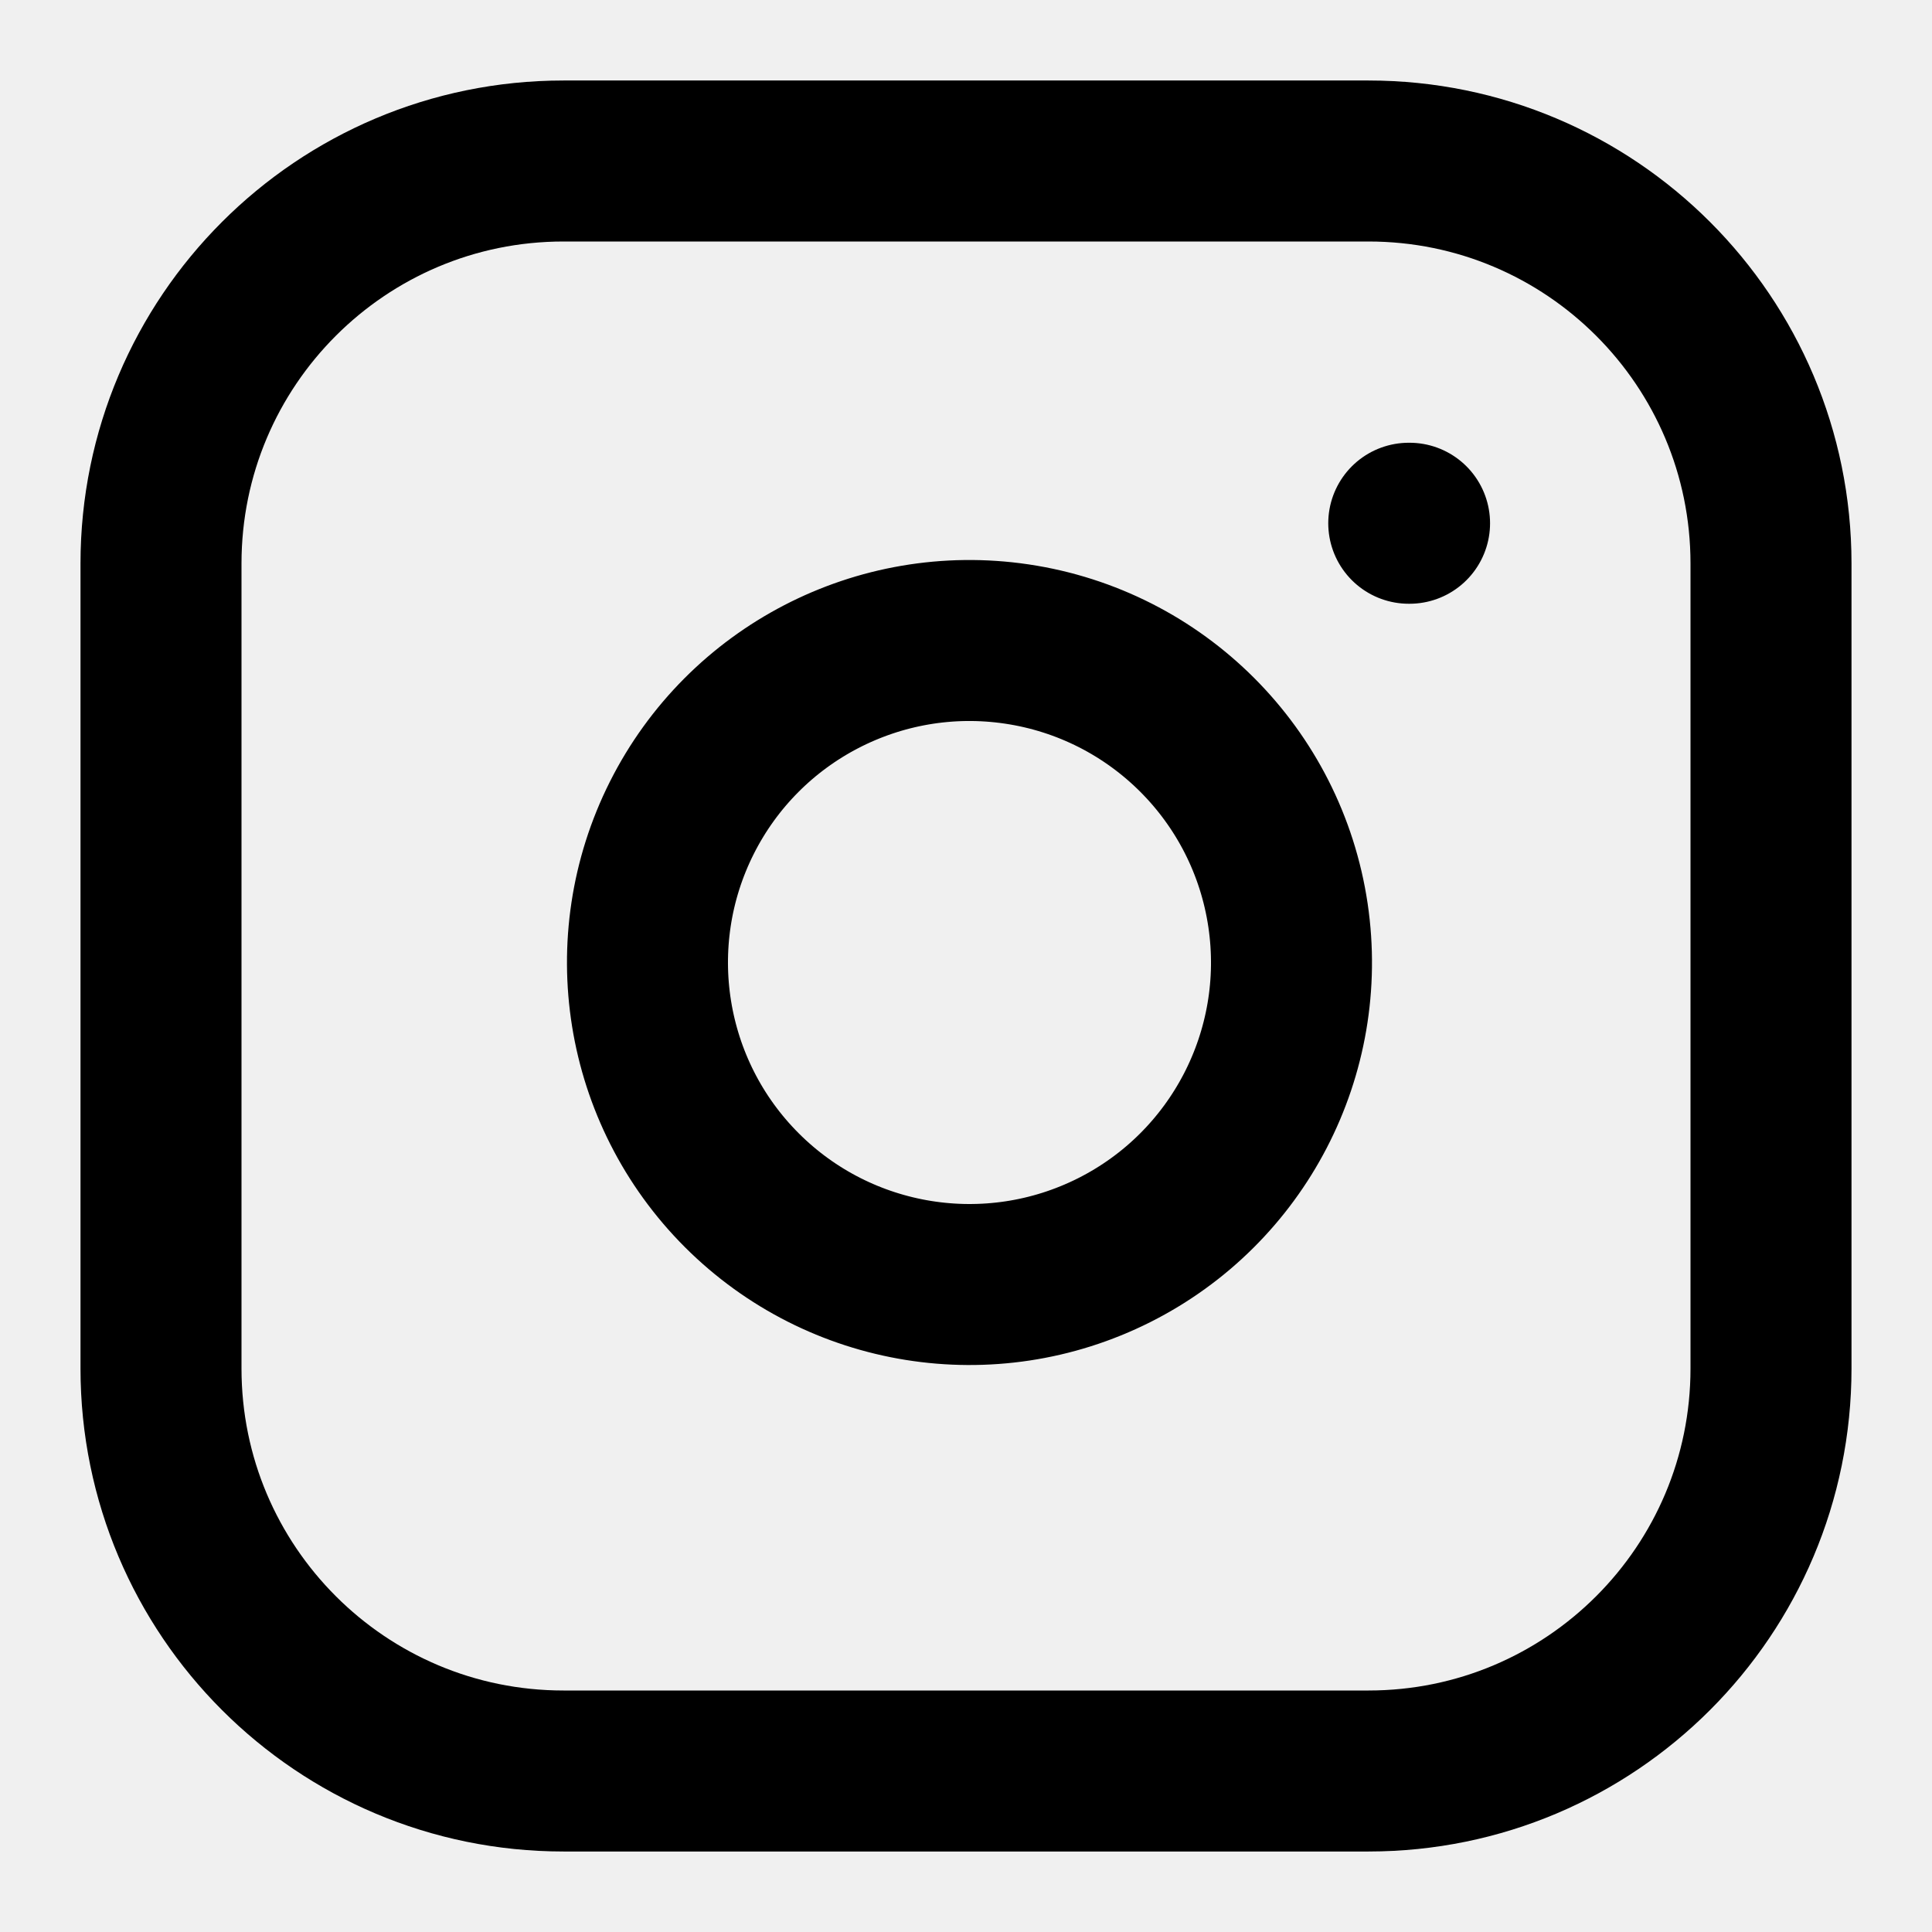
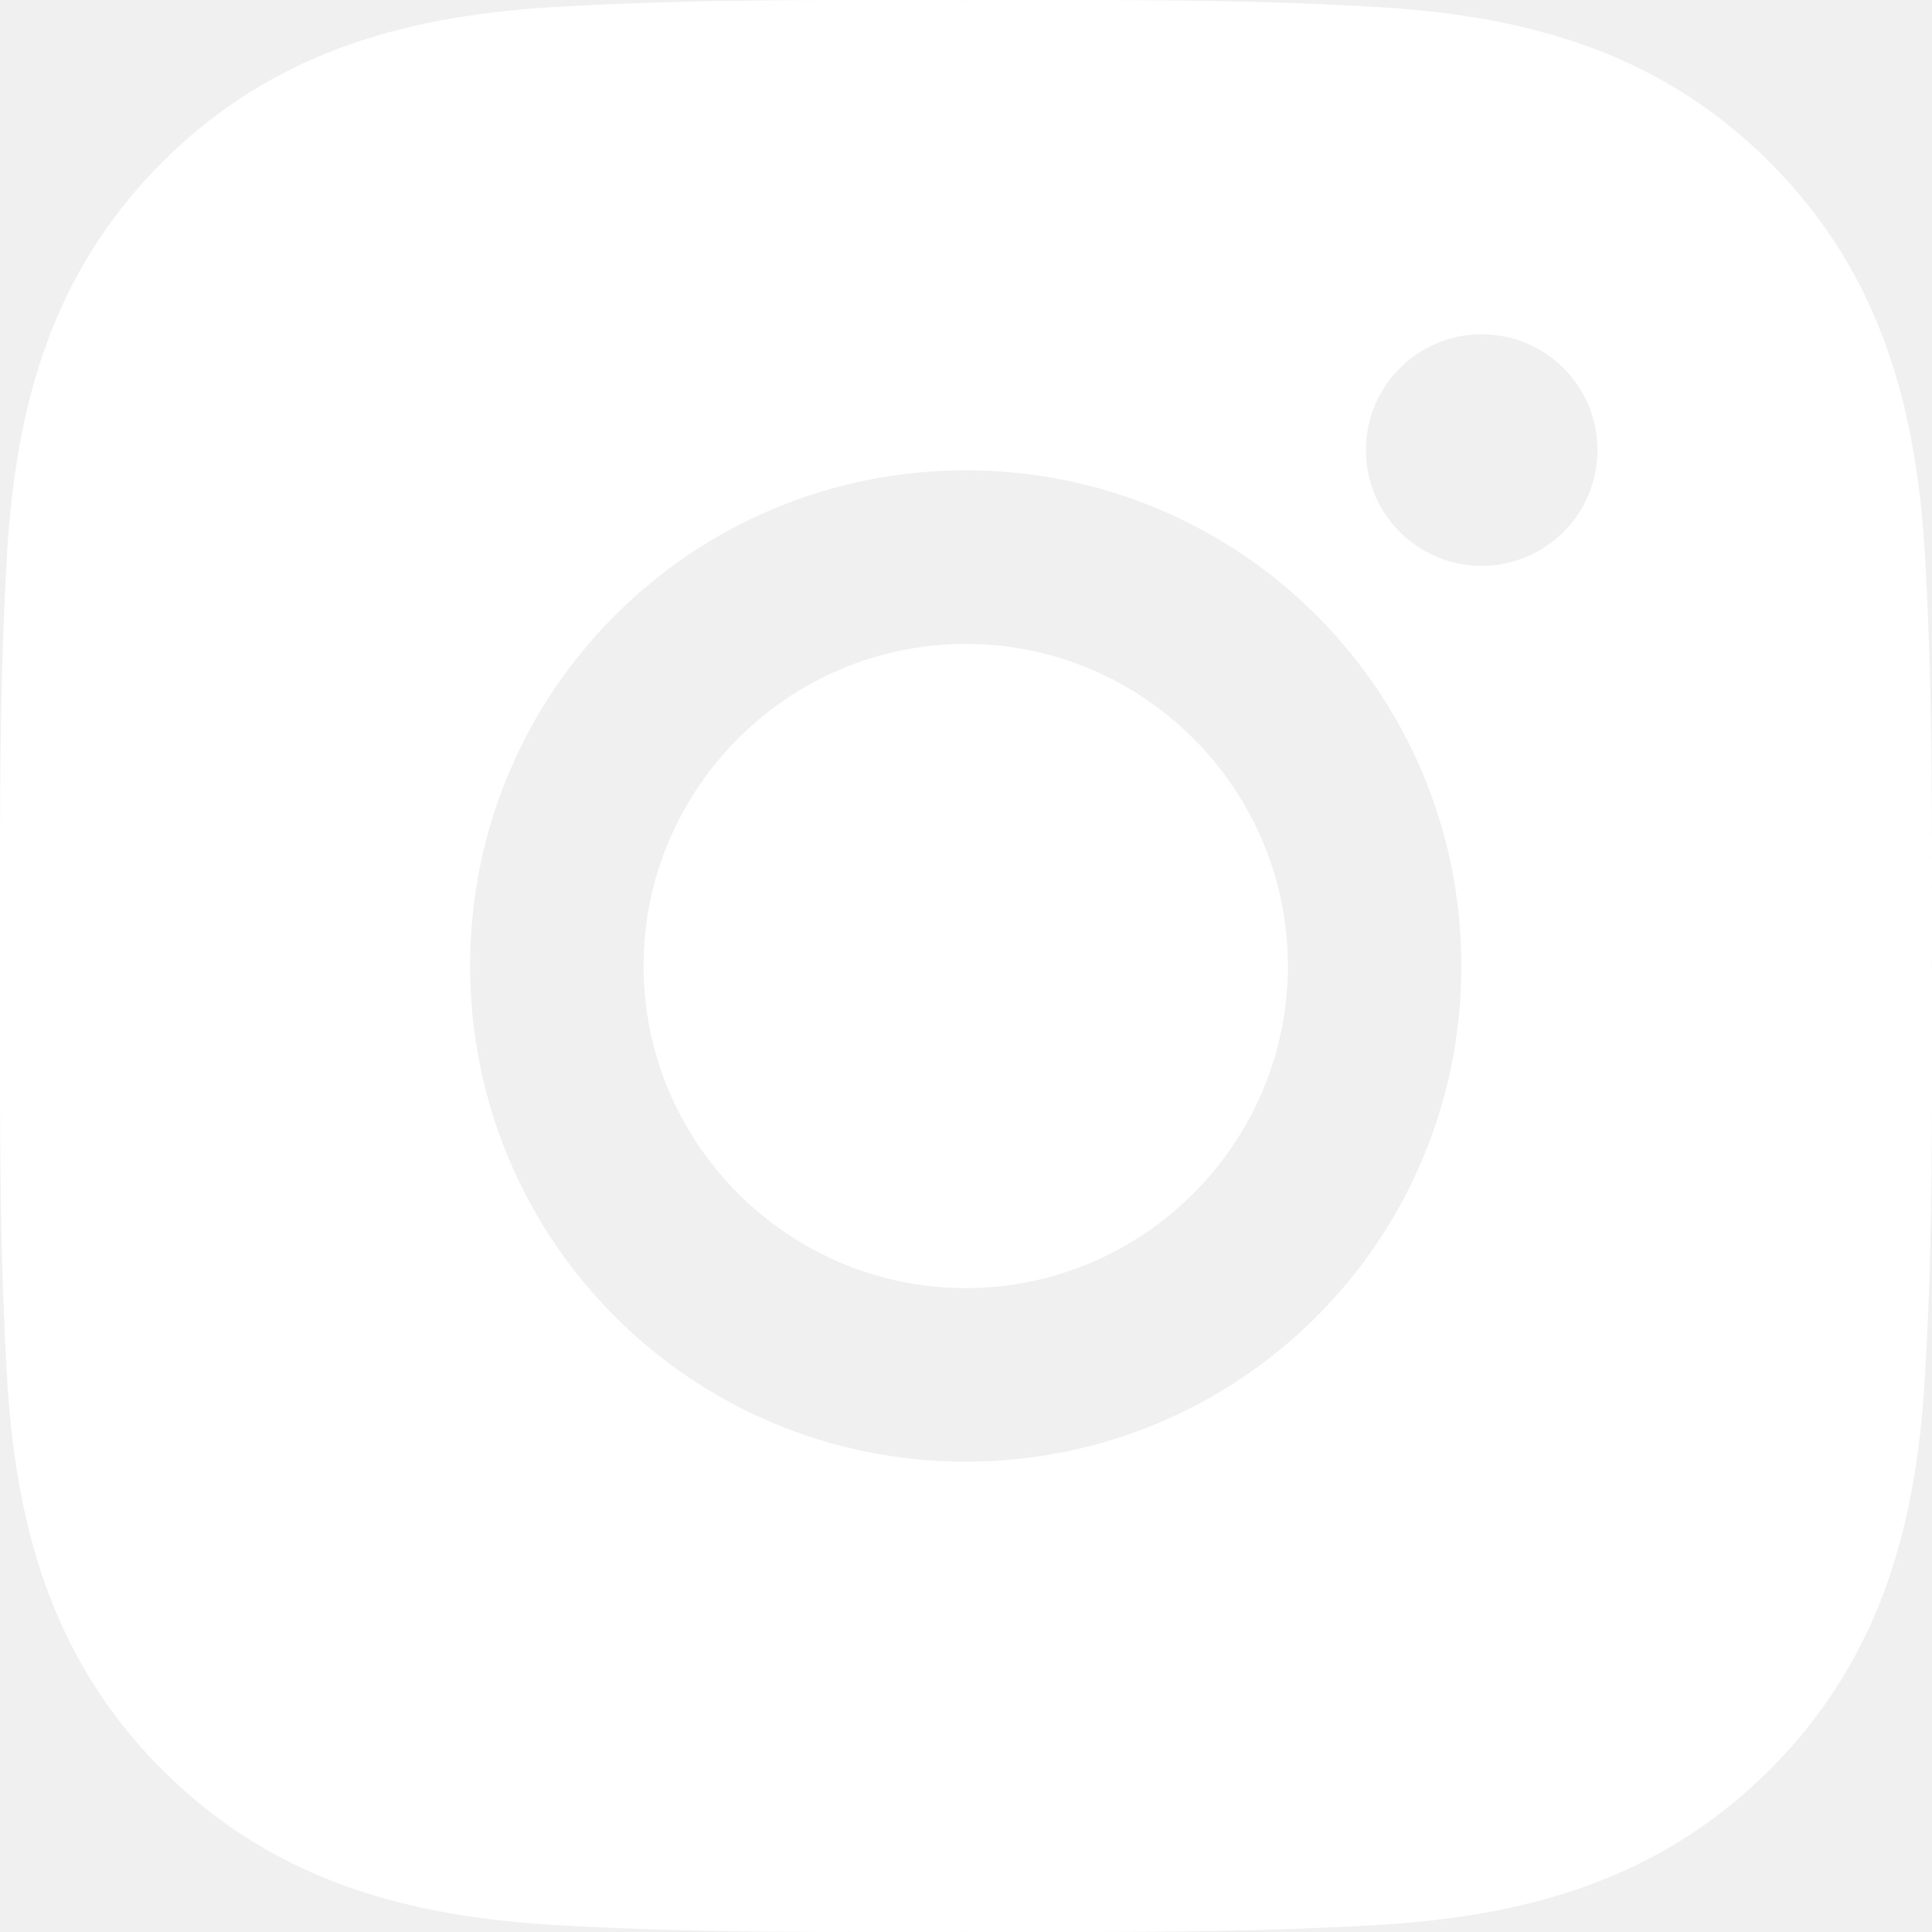
- <svg fill="none" stroke="currentColor" stroke-linecap="round" stroke-linejoin="round" stroke-width="2" class="w-5 h-5" viewBox="0 0 24 24">
-   <rect width="20" height="20" x="2" y="2" rx="5" ry="5" />
-   <path d="M16 11.37A4 4 0 1112.63 8 4 4 0 0116 11.37zm1.5-4.87h.01" />
+ <svg xmlns="http://www.w3.org/2000/svg" width="25" height="25" viewBox="0 0 25 25" fill="none">
+   <path d="M12.497 8.332C10.201 8.332 8.328 10.205 8.328 12.5C8.328 14.795 10.201 16.668 12.497 16.668C14.792 16.668 16.665 14.795 16.665 12.5C16.665 10.205 14.792 8.332 12.497 8.332ZM24.999 12.5C24.999 10.774 25.014 9.063 24.917 7.34C24.82 5.339 24.364 3.563 22.9 2.099C21.434 0.633 19.661 0.179 17.659 0.082C15.933 -0.015 14.223 0.001 12.5 0.001C10.774 0.001 9.063 -0.015 7.34 0.082C5.339 0.179 3.563 0.636 2.099 2.099C0.633 3.566 0.179 5.339 0.082 7.34C-0.015 9.066 0.001 10.777 0.001 12.5C0.001 14.223 -0.015 15.937 0.082 17.66C0.179 19.661 0.636 21.437 2.099 22.901C3.566 24.367 5.339 24.821 7.34 24.918C9.066 25.015 10.777 24.999 12.5 24.999C14.226 24.999 15.936 25.015 17.659 24.918C19.661 24.821 21.437 24.364 22.9 22.901C24.367 21.434 24.82 19.661 24.917 17.66C25.017 15.937 24.999 14.226 24.999 12.5ZM12.497 18.914C8.947 18.914 6.083 16.049 6.083 12.5C6.083 8.951 8.947 6.086 12.497 6.086C16.046 6.086 18.91 8.951 18.91 12.5C18.91 16.049 16.046 18.914 12.497 18.914ZM19.173 7.322C18.344 7.322 17.675 6.652 17.675 5.824C17.675 4.995 18.344 4.326 19.173 4.326C20.002 4.326 20.671 4.995 20.671 5.824C20.671 6.02 20.632 6.215 20.557 6.397C20.482 6.579 20.372 6.744 20.233 6.883C20.093 7.022 19.928 7.133 19.746 7.208C19.565 7.283 19.37 7.322 19.173 7.322Z" fill="white" />
</svg>
